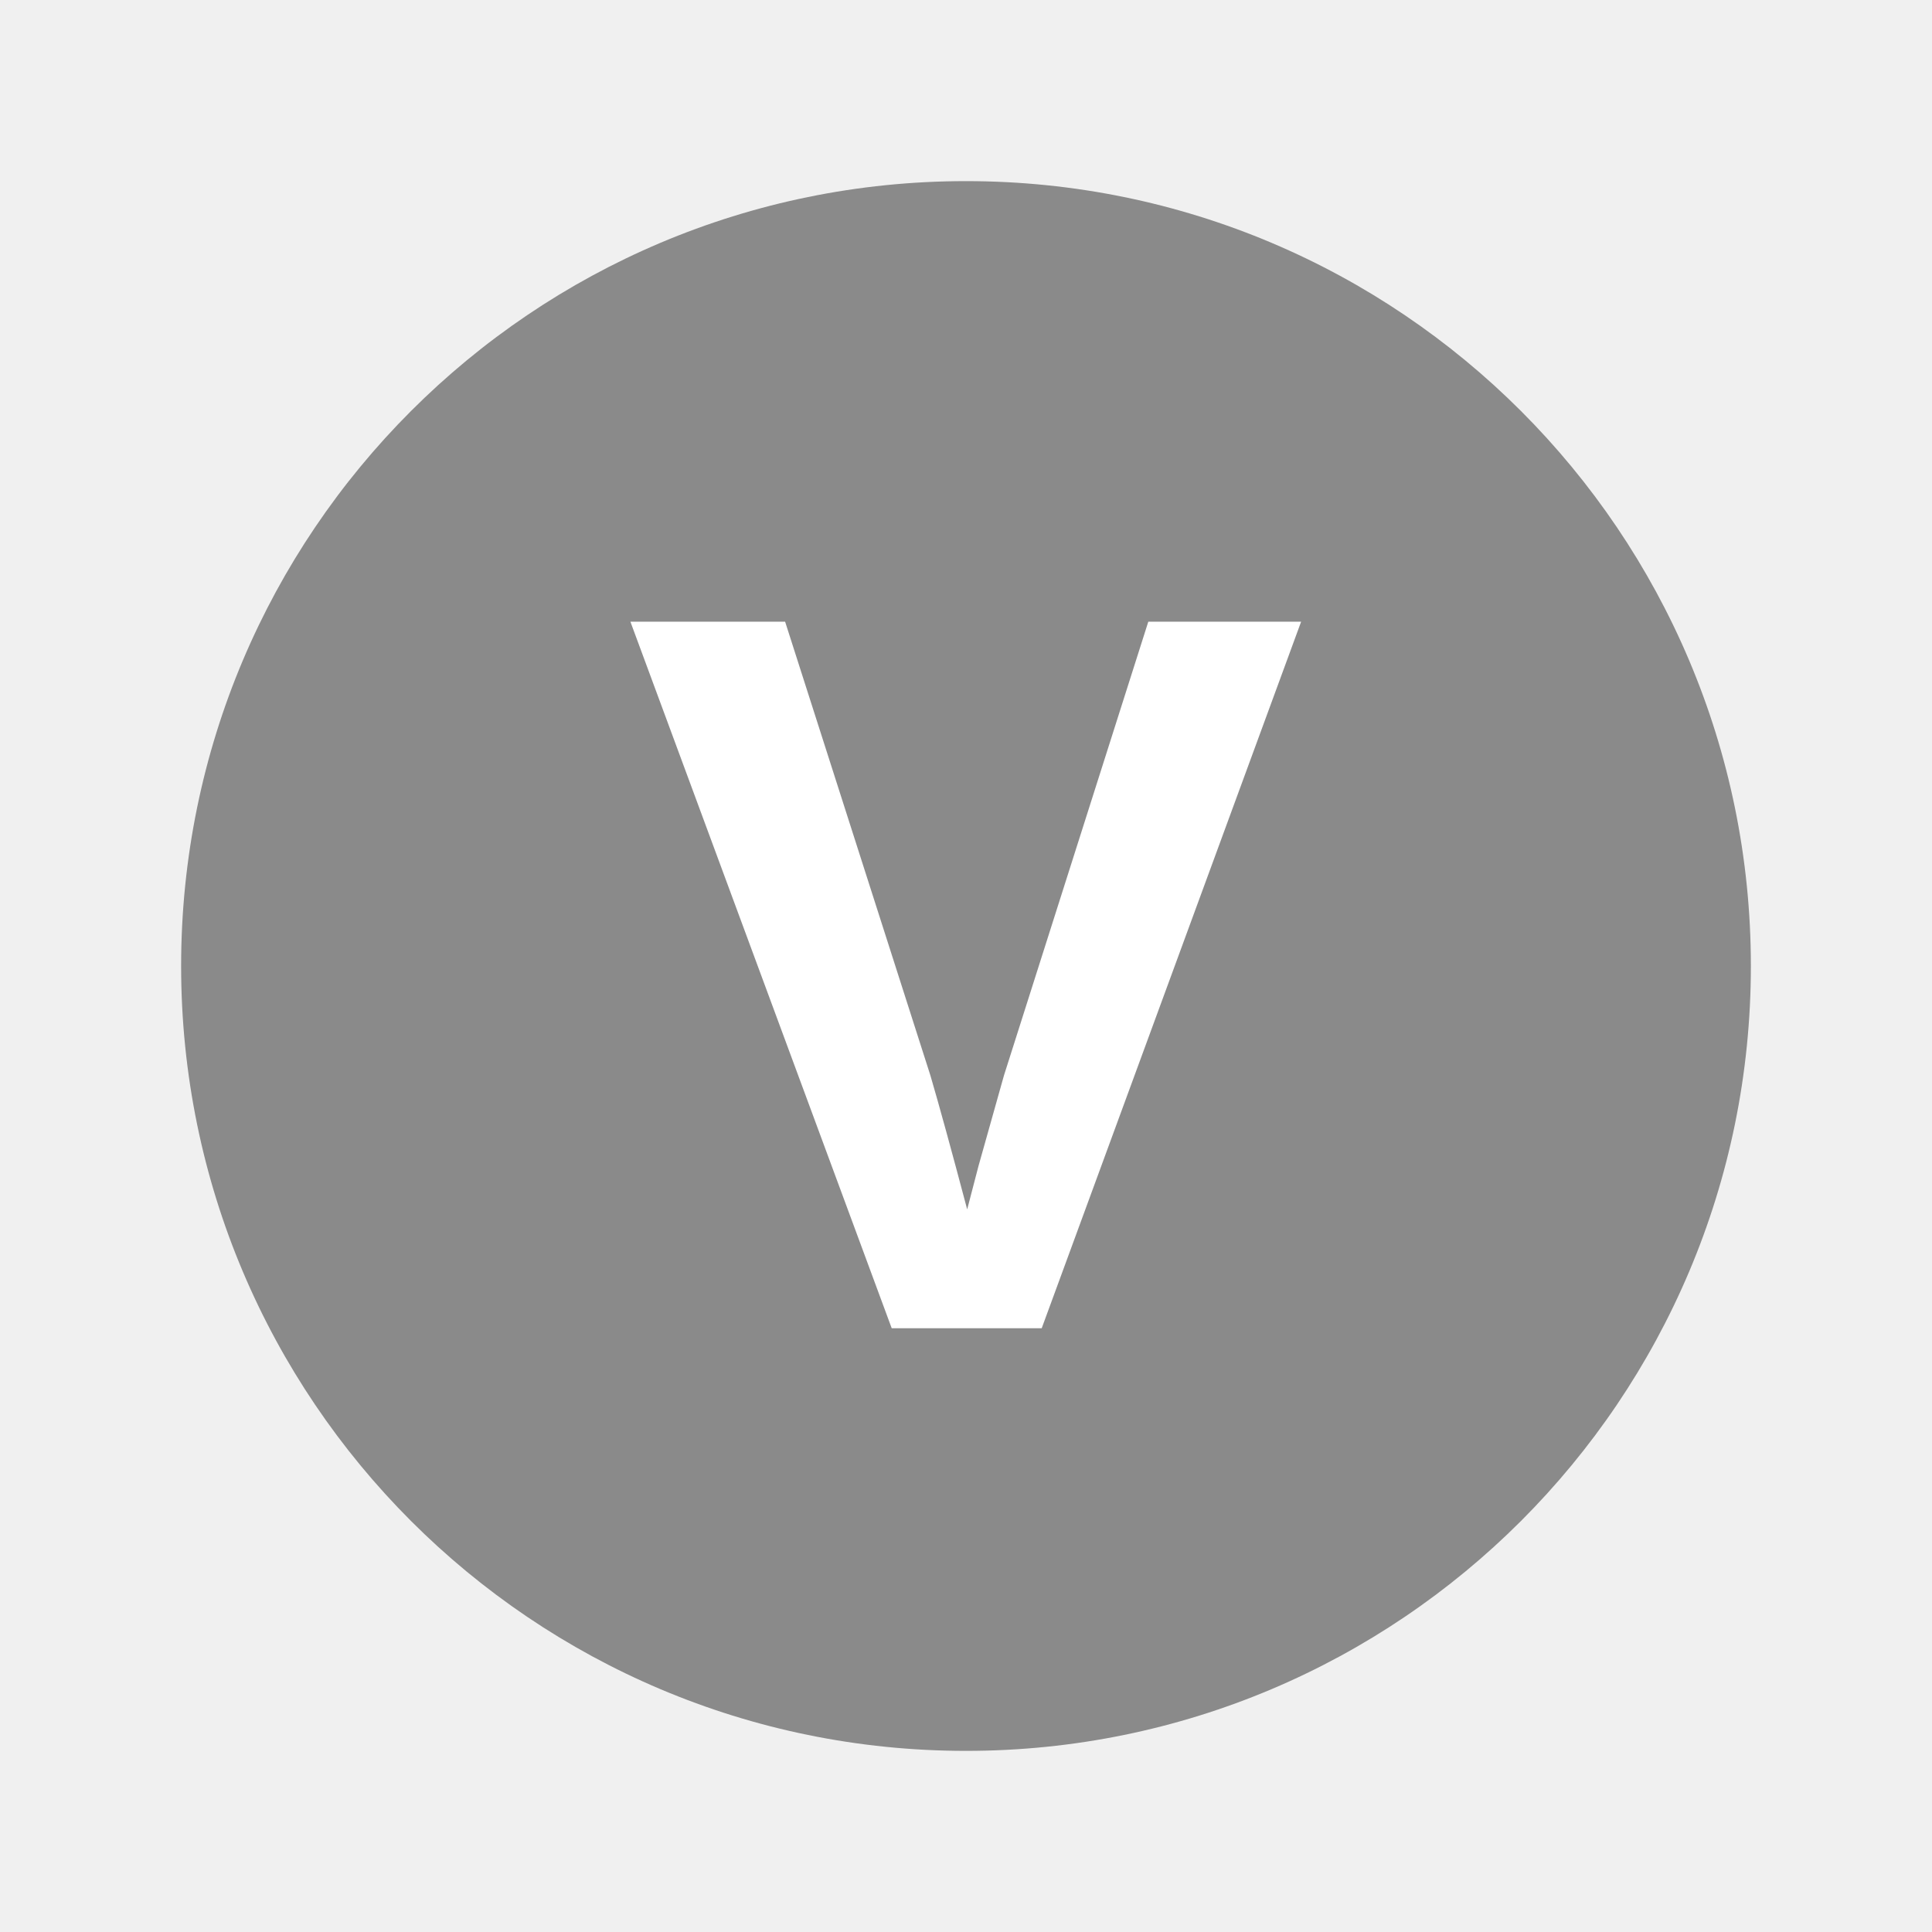
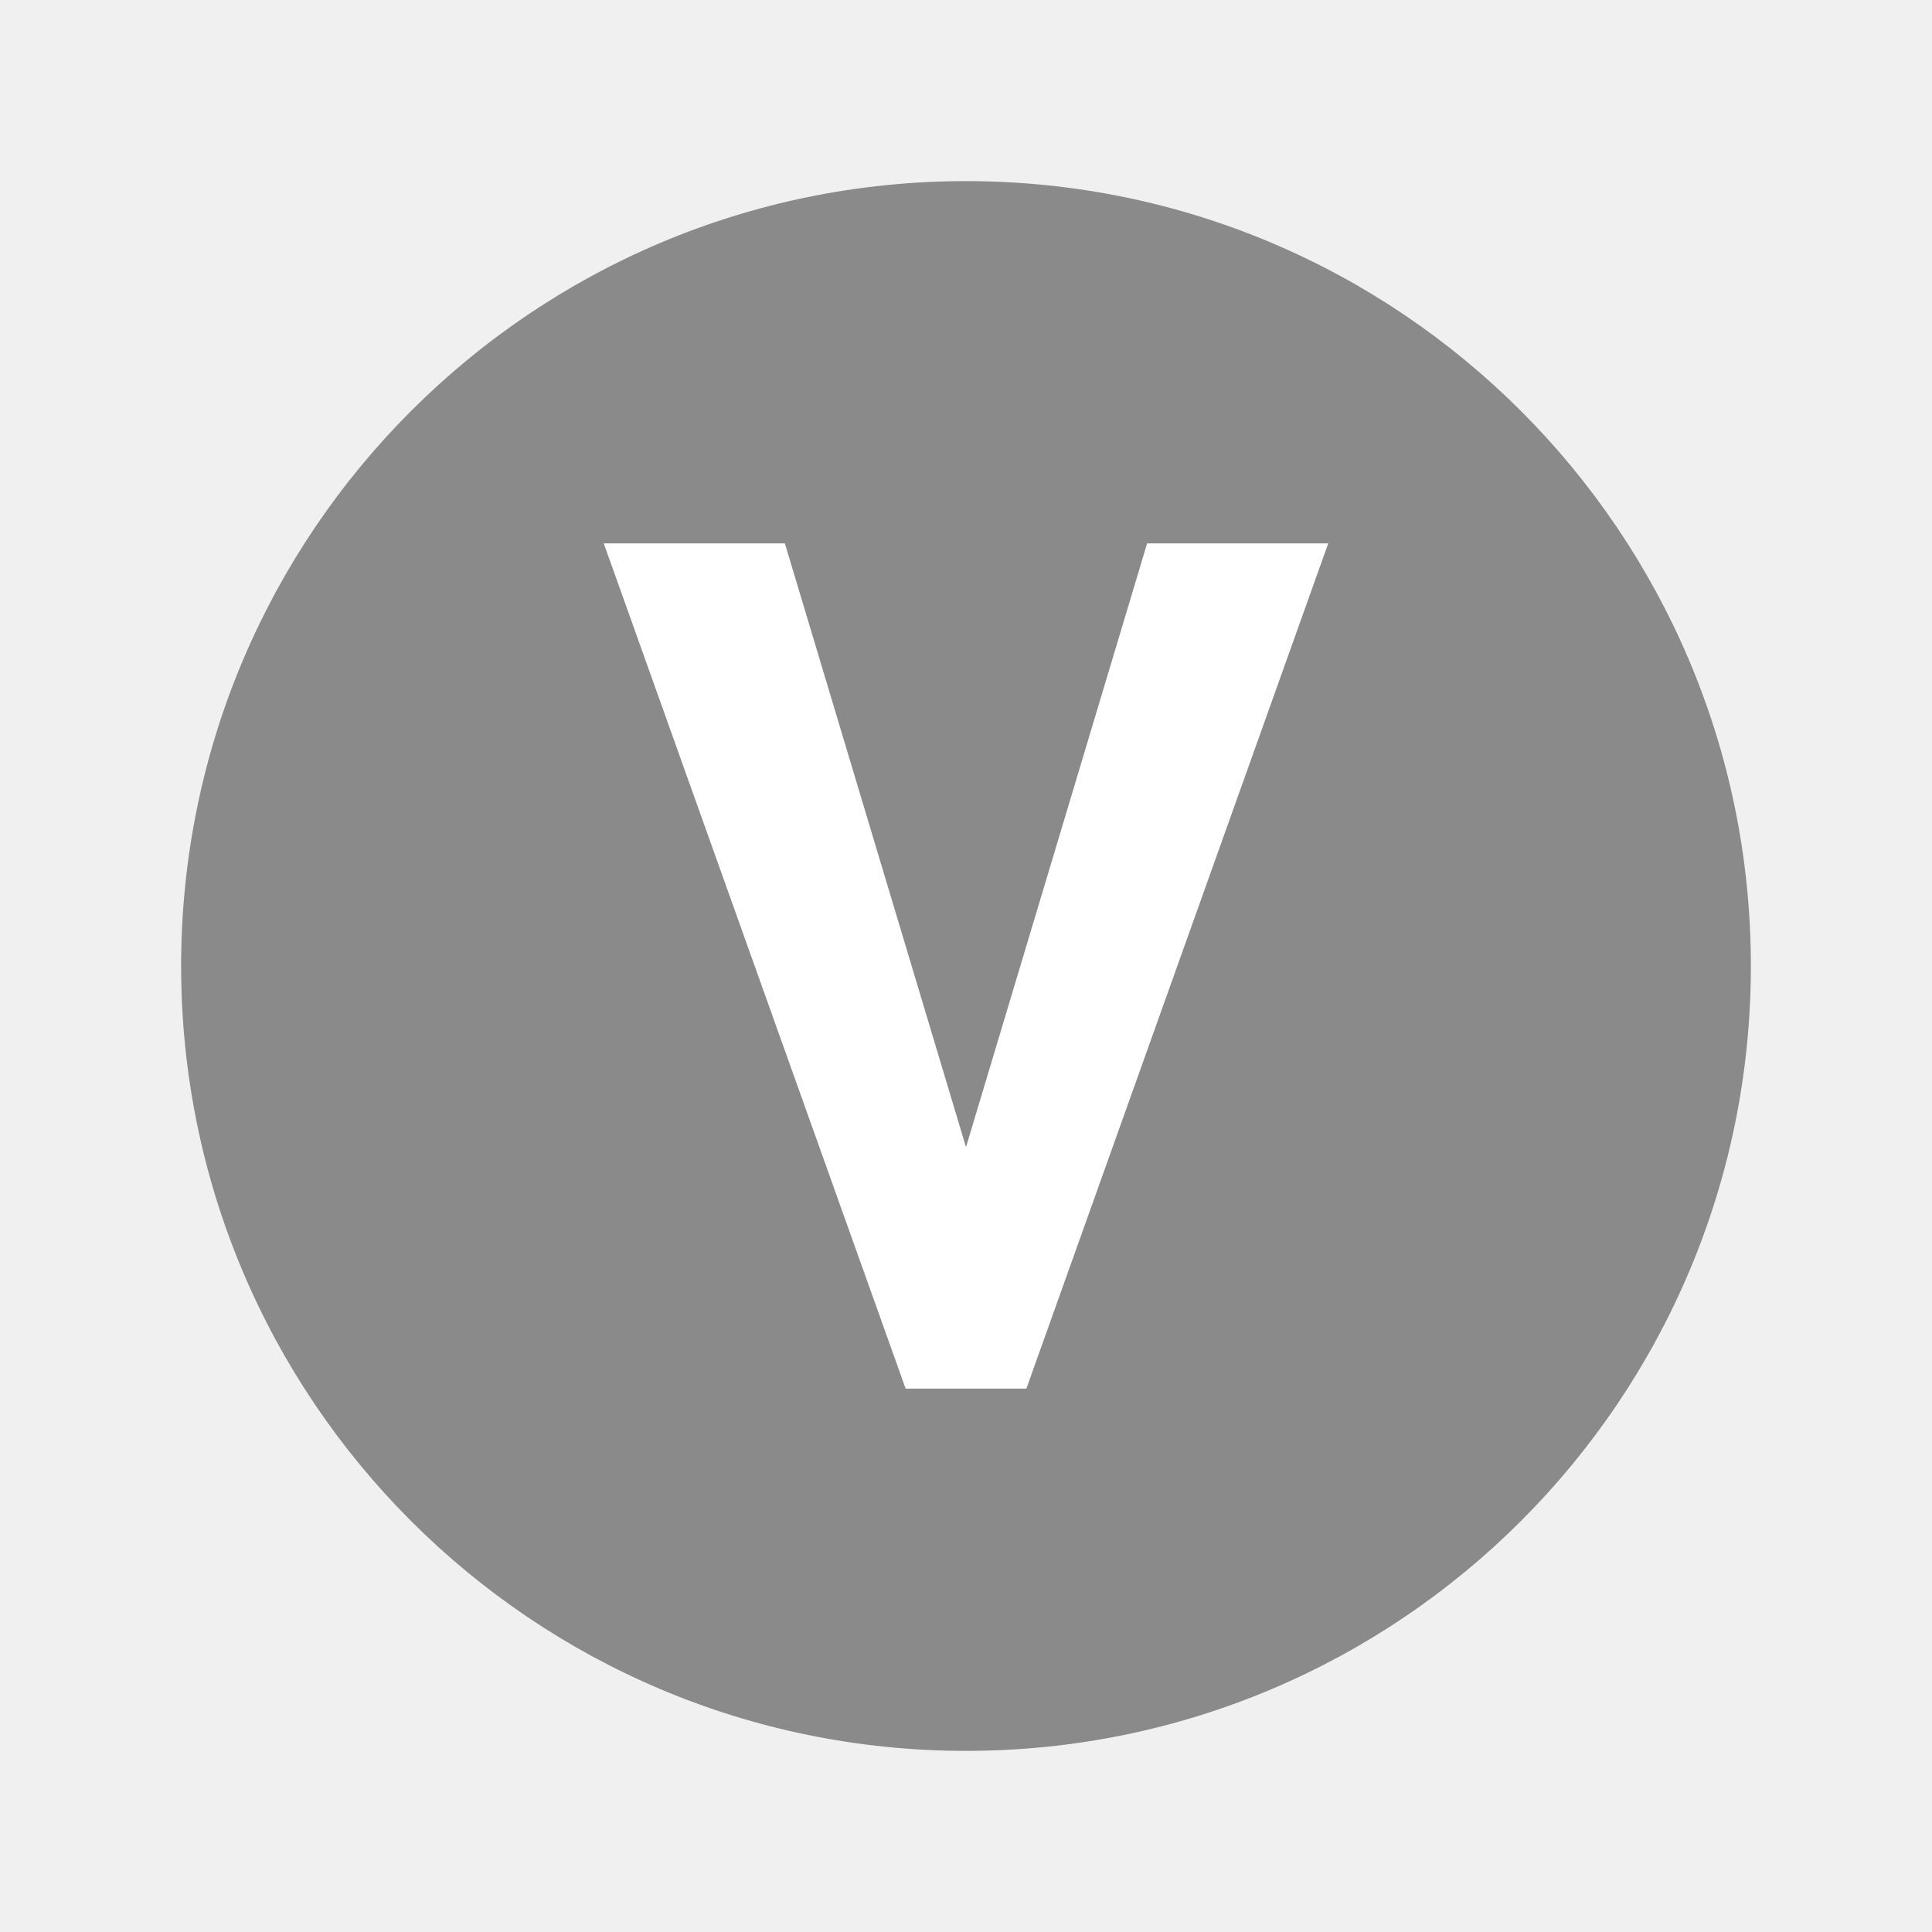
<svg xmlns="http://www.w3.org/2000/svg" viewBox="0 0 32 32" width="32" height="32">
  <circle cx="16" cy="16" r="13" fill="#8a8a8a" />
-   <text x="16" y="22" font-family="Arial, Helvetica, sans-serif" font-size="17" font-weight="bold" fill="#ffffff" text-anchor="middle">V</text>
+   <path d="M10,9 L13,9 L16,19 L19,9 L22,9 L17,23 L15,23 Z" fill="#ffffff" />
</svg>
